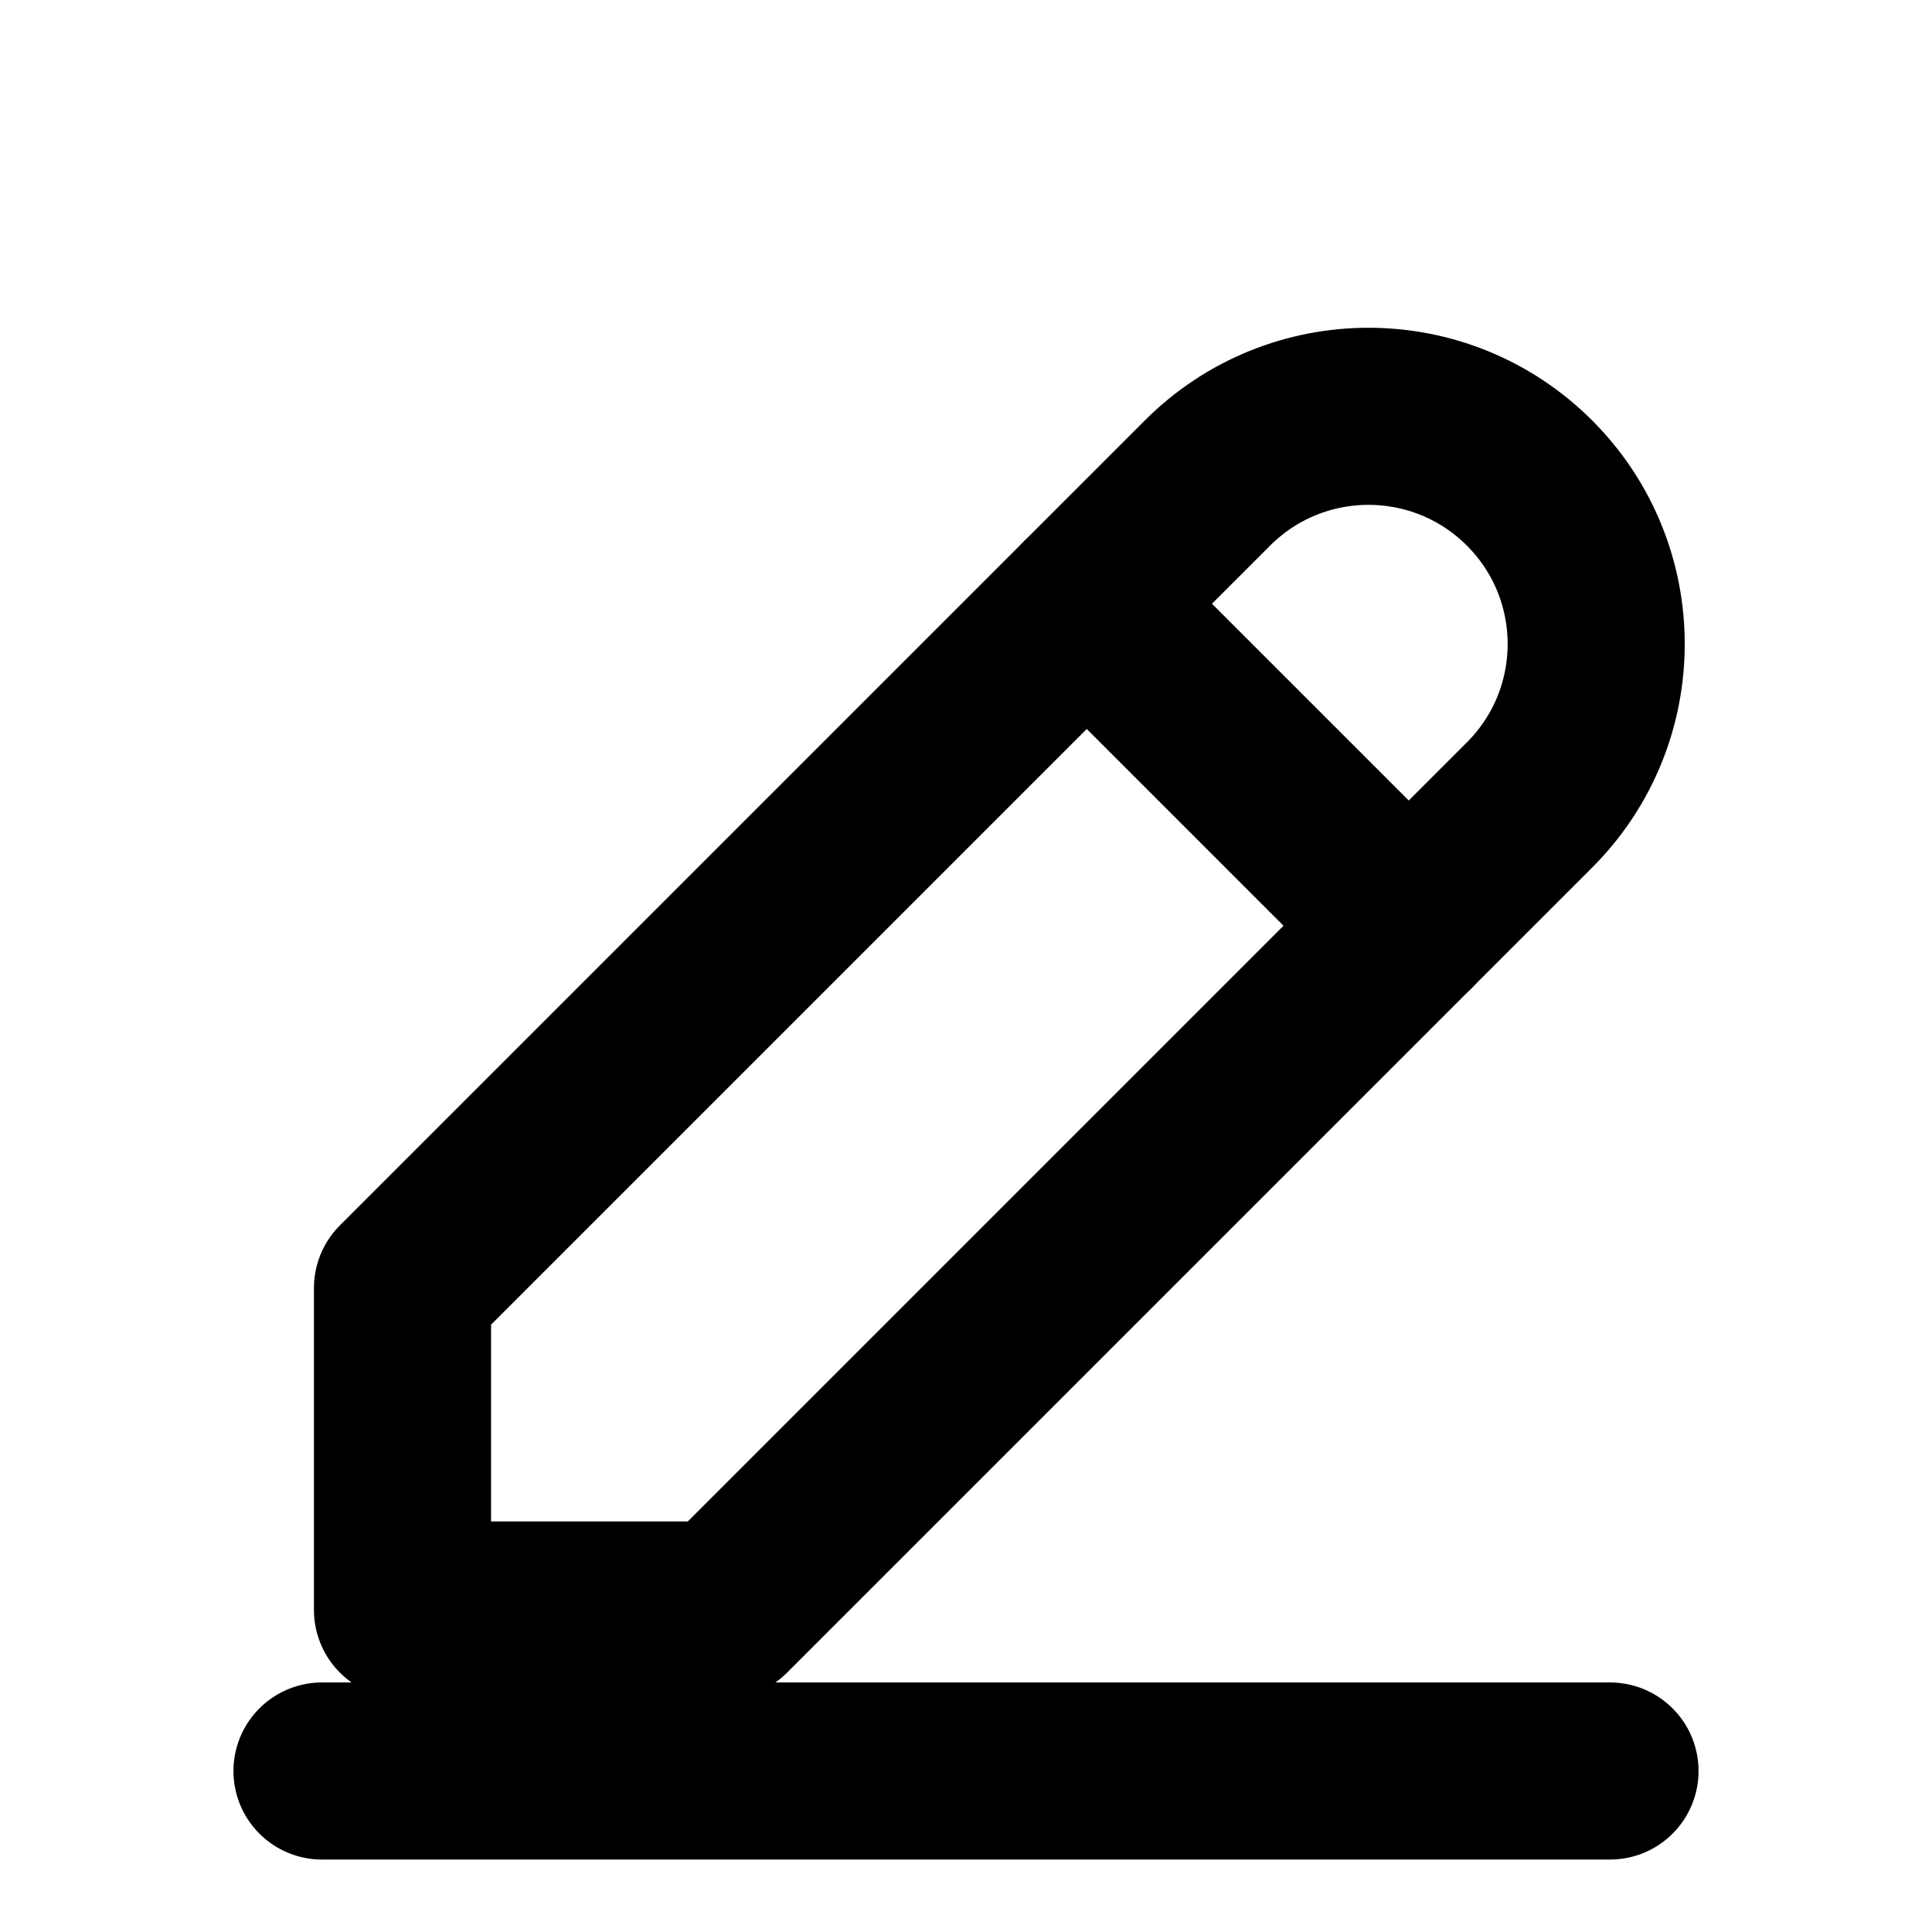
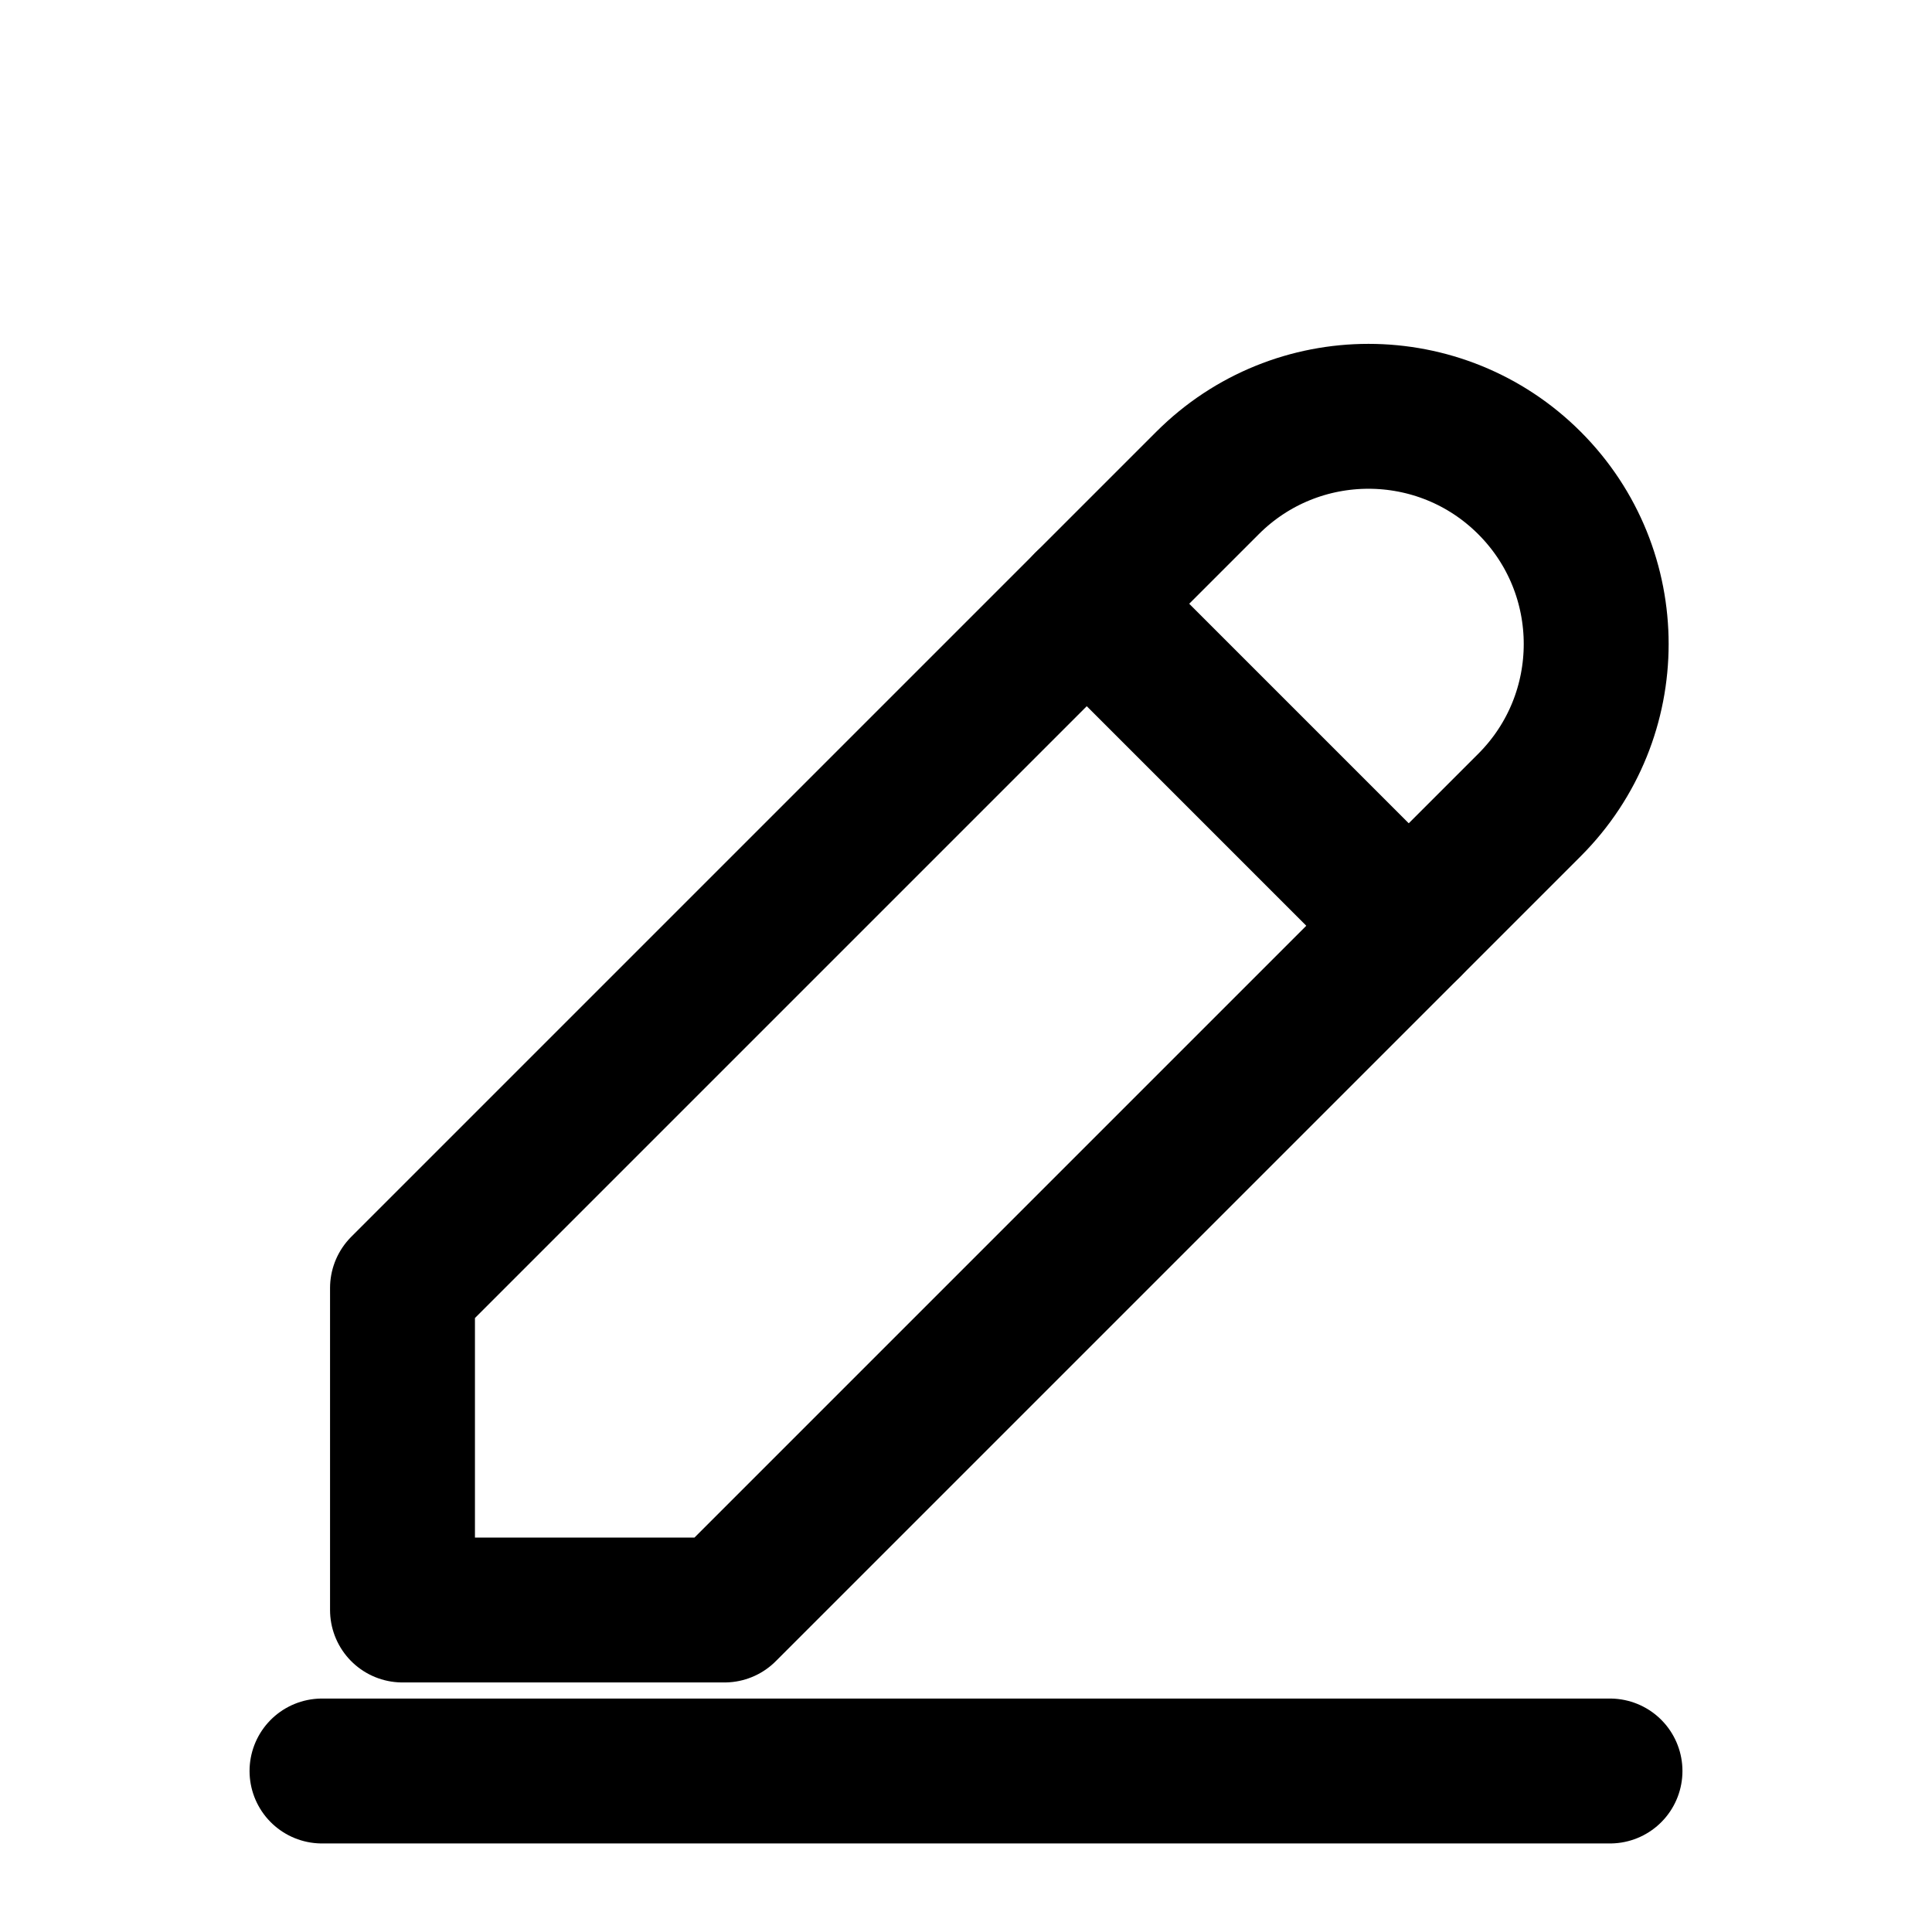
- <svg xmlns="http://www.w3.org/2000/svg" width="24" height="24" viewBox="0 0 24 24" fill="none" stroke="currentColor" stroke-width="2.2" stroke-linecap="round" stroke-linejoin="round" role="img" aria-labelledby="correction-edit-title">
+ <svg xmlns="http://www.w3.org/2000/svg" width="24" height="24" viewBox="0 0 24 24" fill="none" stroke="currentColor" stroke-width="1.8" stroke-linecap="round" stroke-linejoin="round" role="img" aria-labelledby="correction-edit-title">
  <path d="M5 20h4l10-10a2.8 2.8 0 0 0-4-4L5 16v4Z" />
  <path d="M13.5 7.5l4 4" />
  <path d="M4 22h16" />
</svg>
